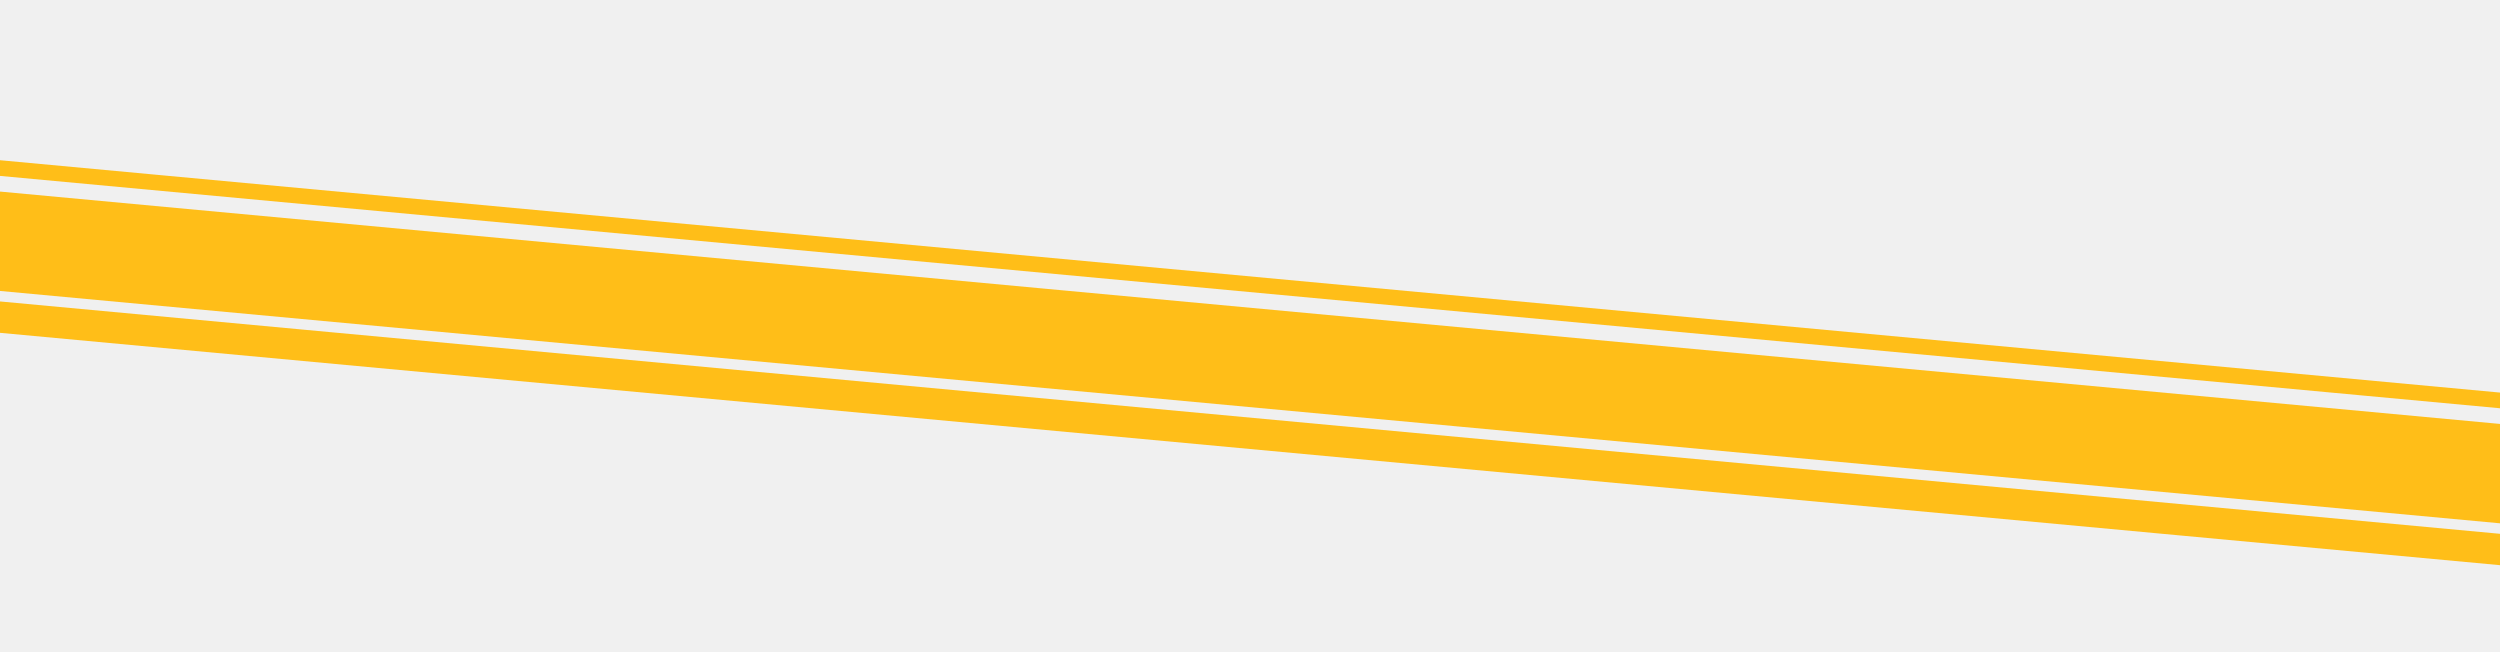
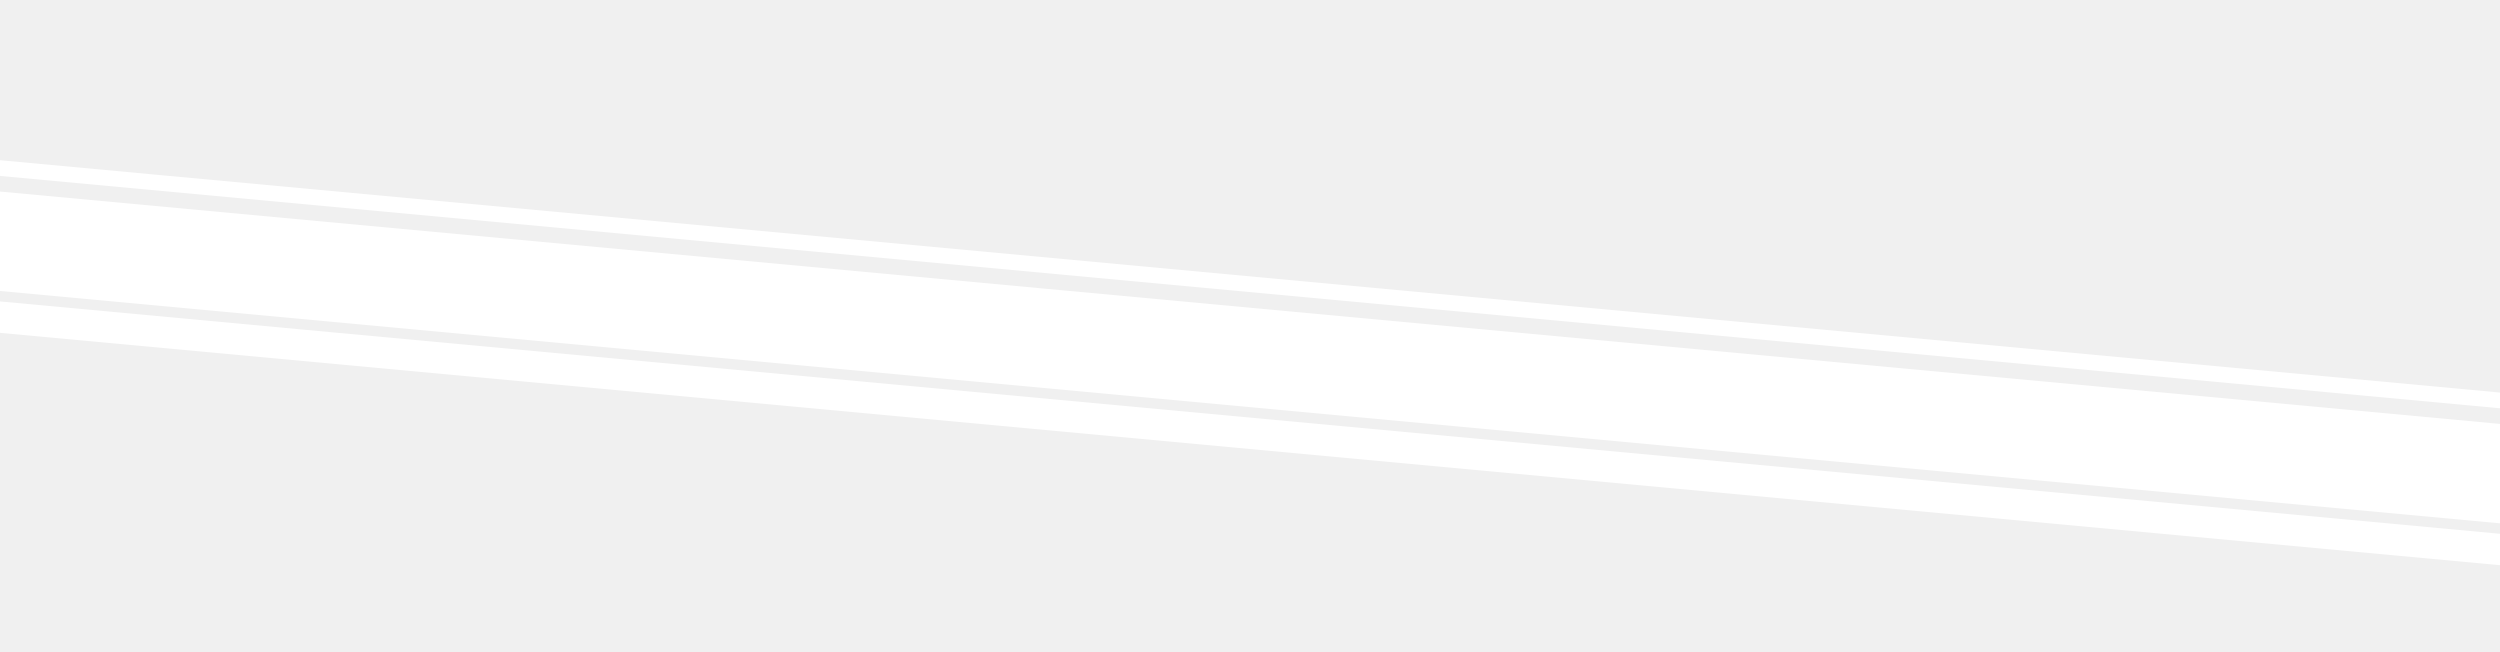
<svg xmlns="http://www.w3.org/2000/svg" id="Camada_1" data-name="Camada 1" viewBox="0 0 768 200">
  <defs>
-     <style>.cls-1{fill:#ffbe18;}</style>
+     <style>.cls-1{fill:#fff;}</style>
  </defs>
  <rect class="cls-1" x="368.95" y="-283.35" width="30.4" height="786.35" transform="translate(239.26 482.16) rotate(-84.69)" />
  <rect class="cls-1" x="377.2" y="-260.25" width="9.6" height="786.35" transform="translate(214.31 500.99) rotate(-84.69)" />
  <rect class="cls-1" x="383.82" y="-305.65" width="4.8" height="786.35" transform="translate(263.34 463.99) rotate(-84.69)" />
</svg>
